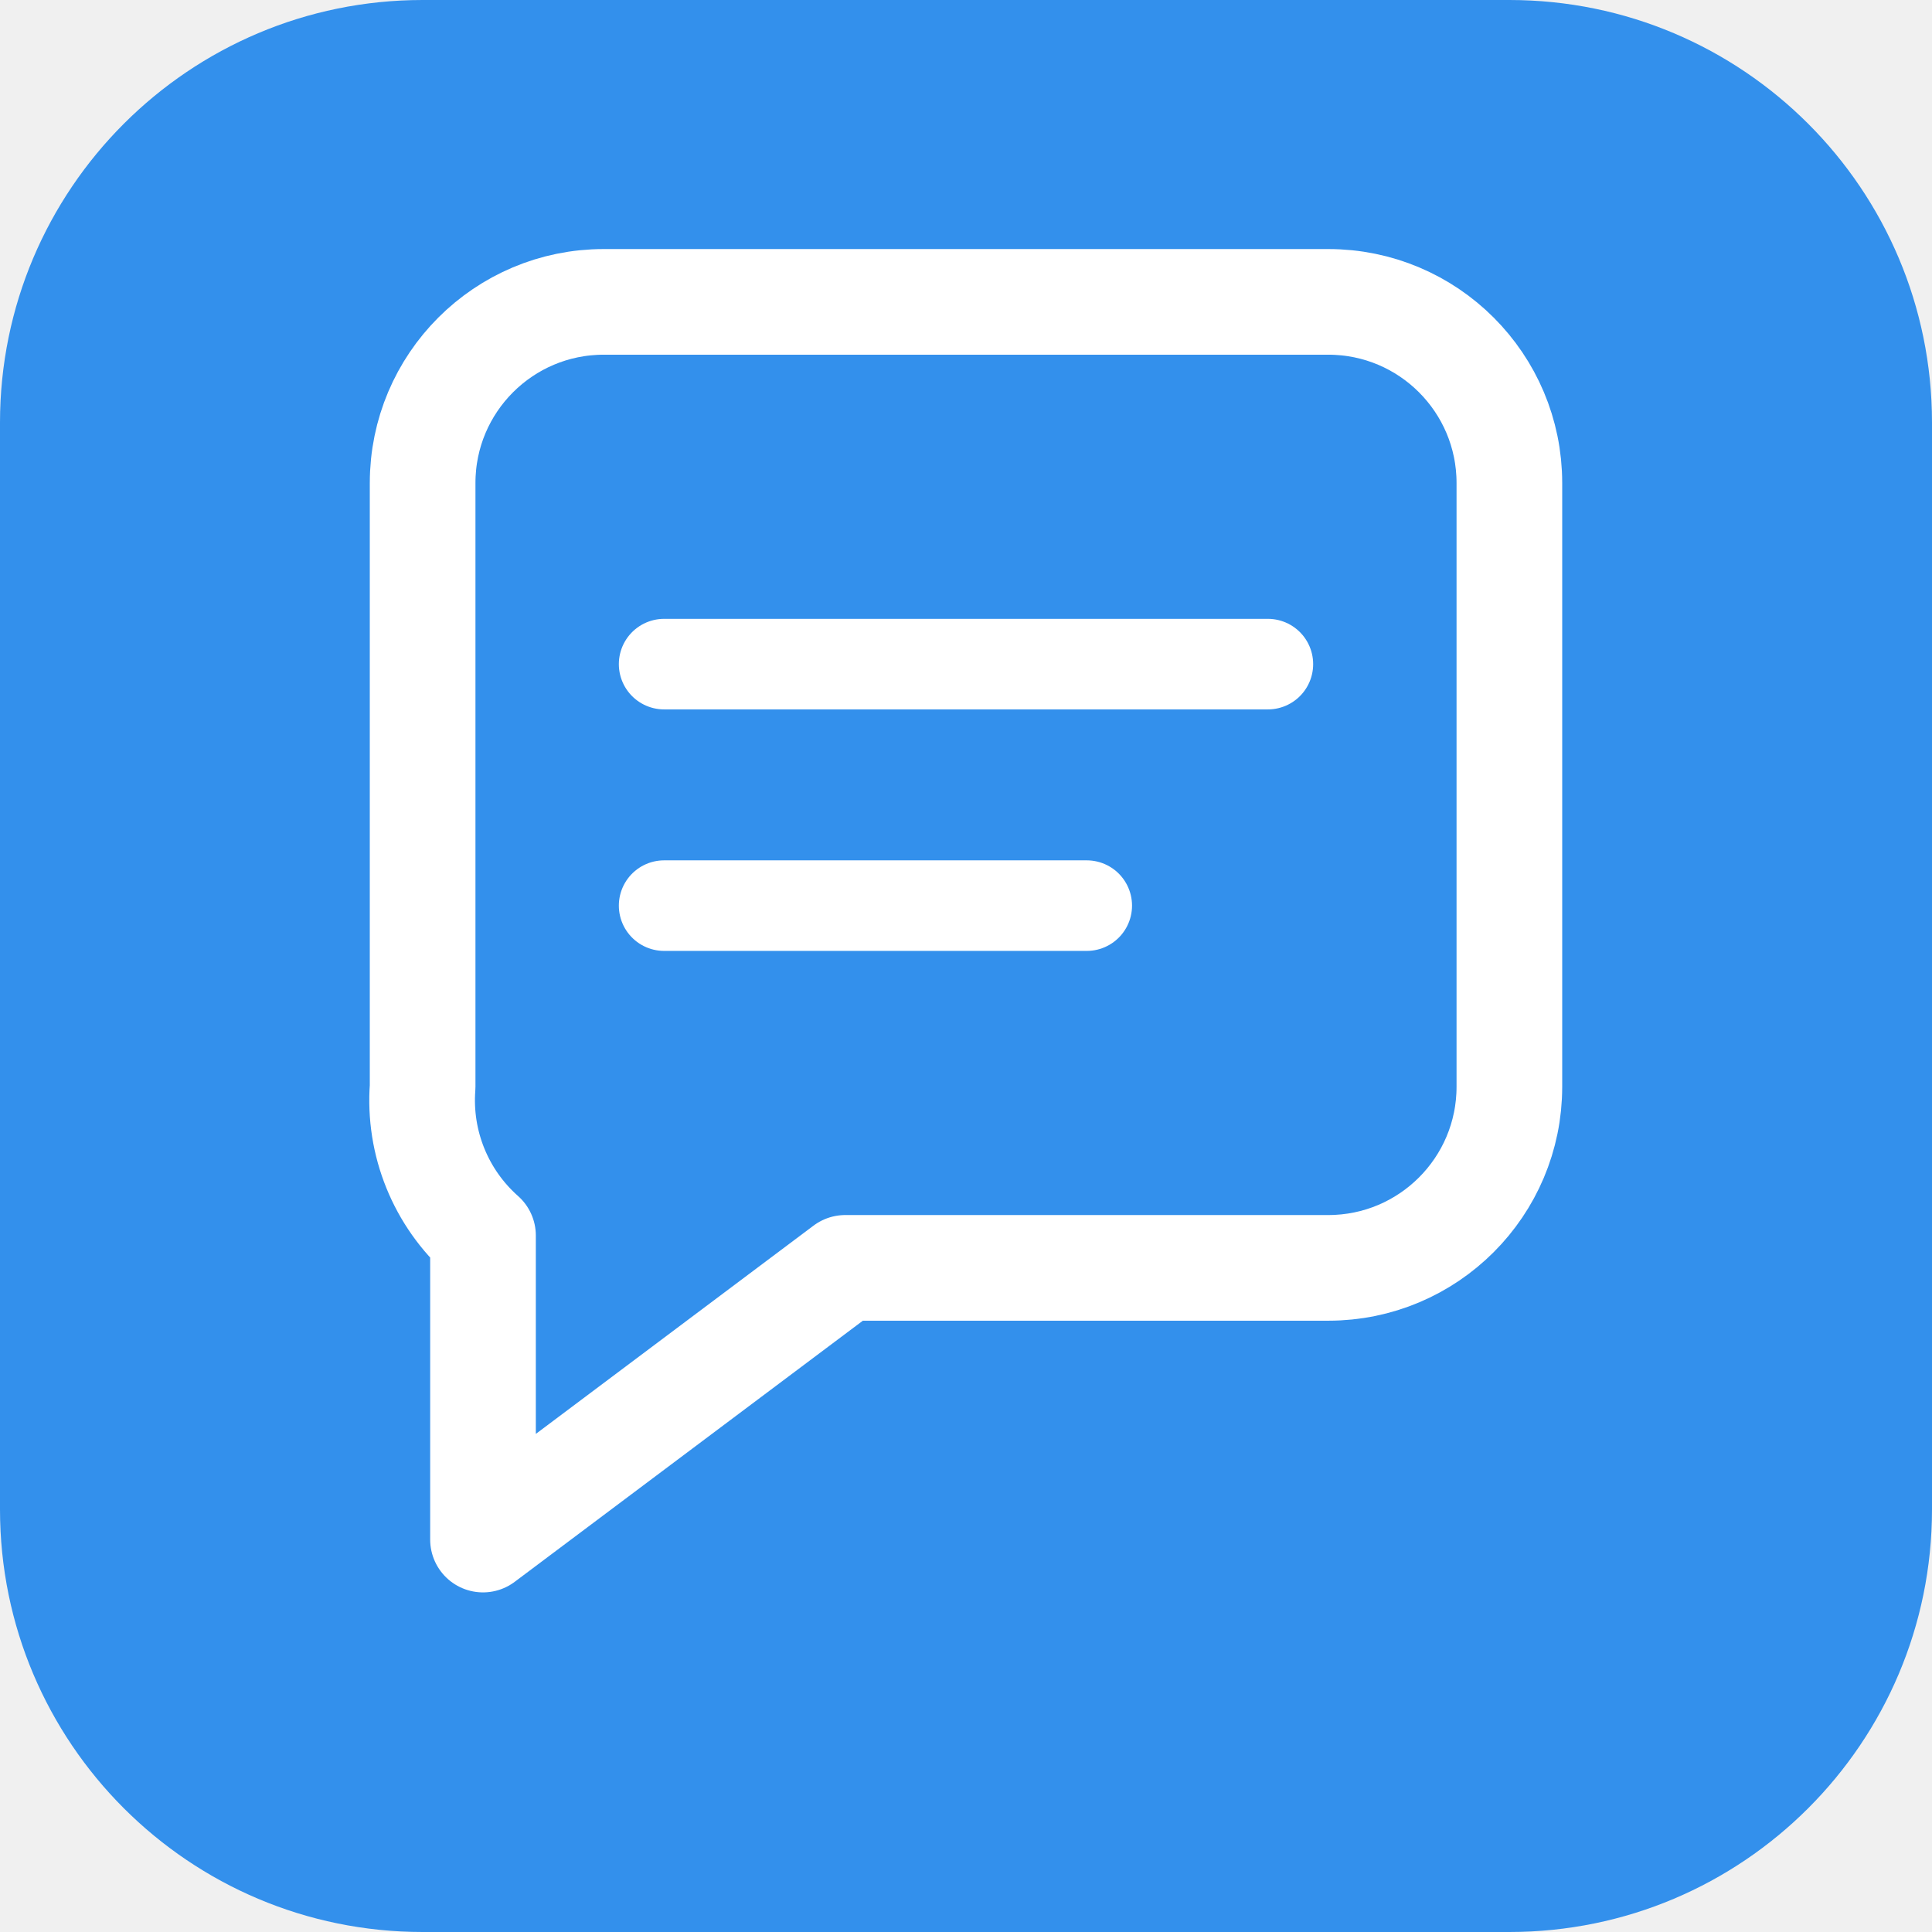
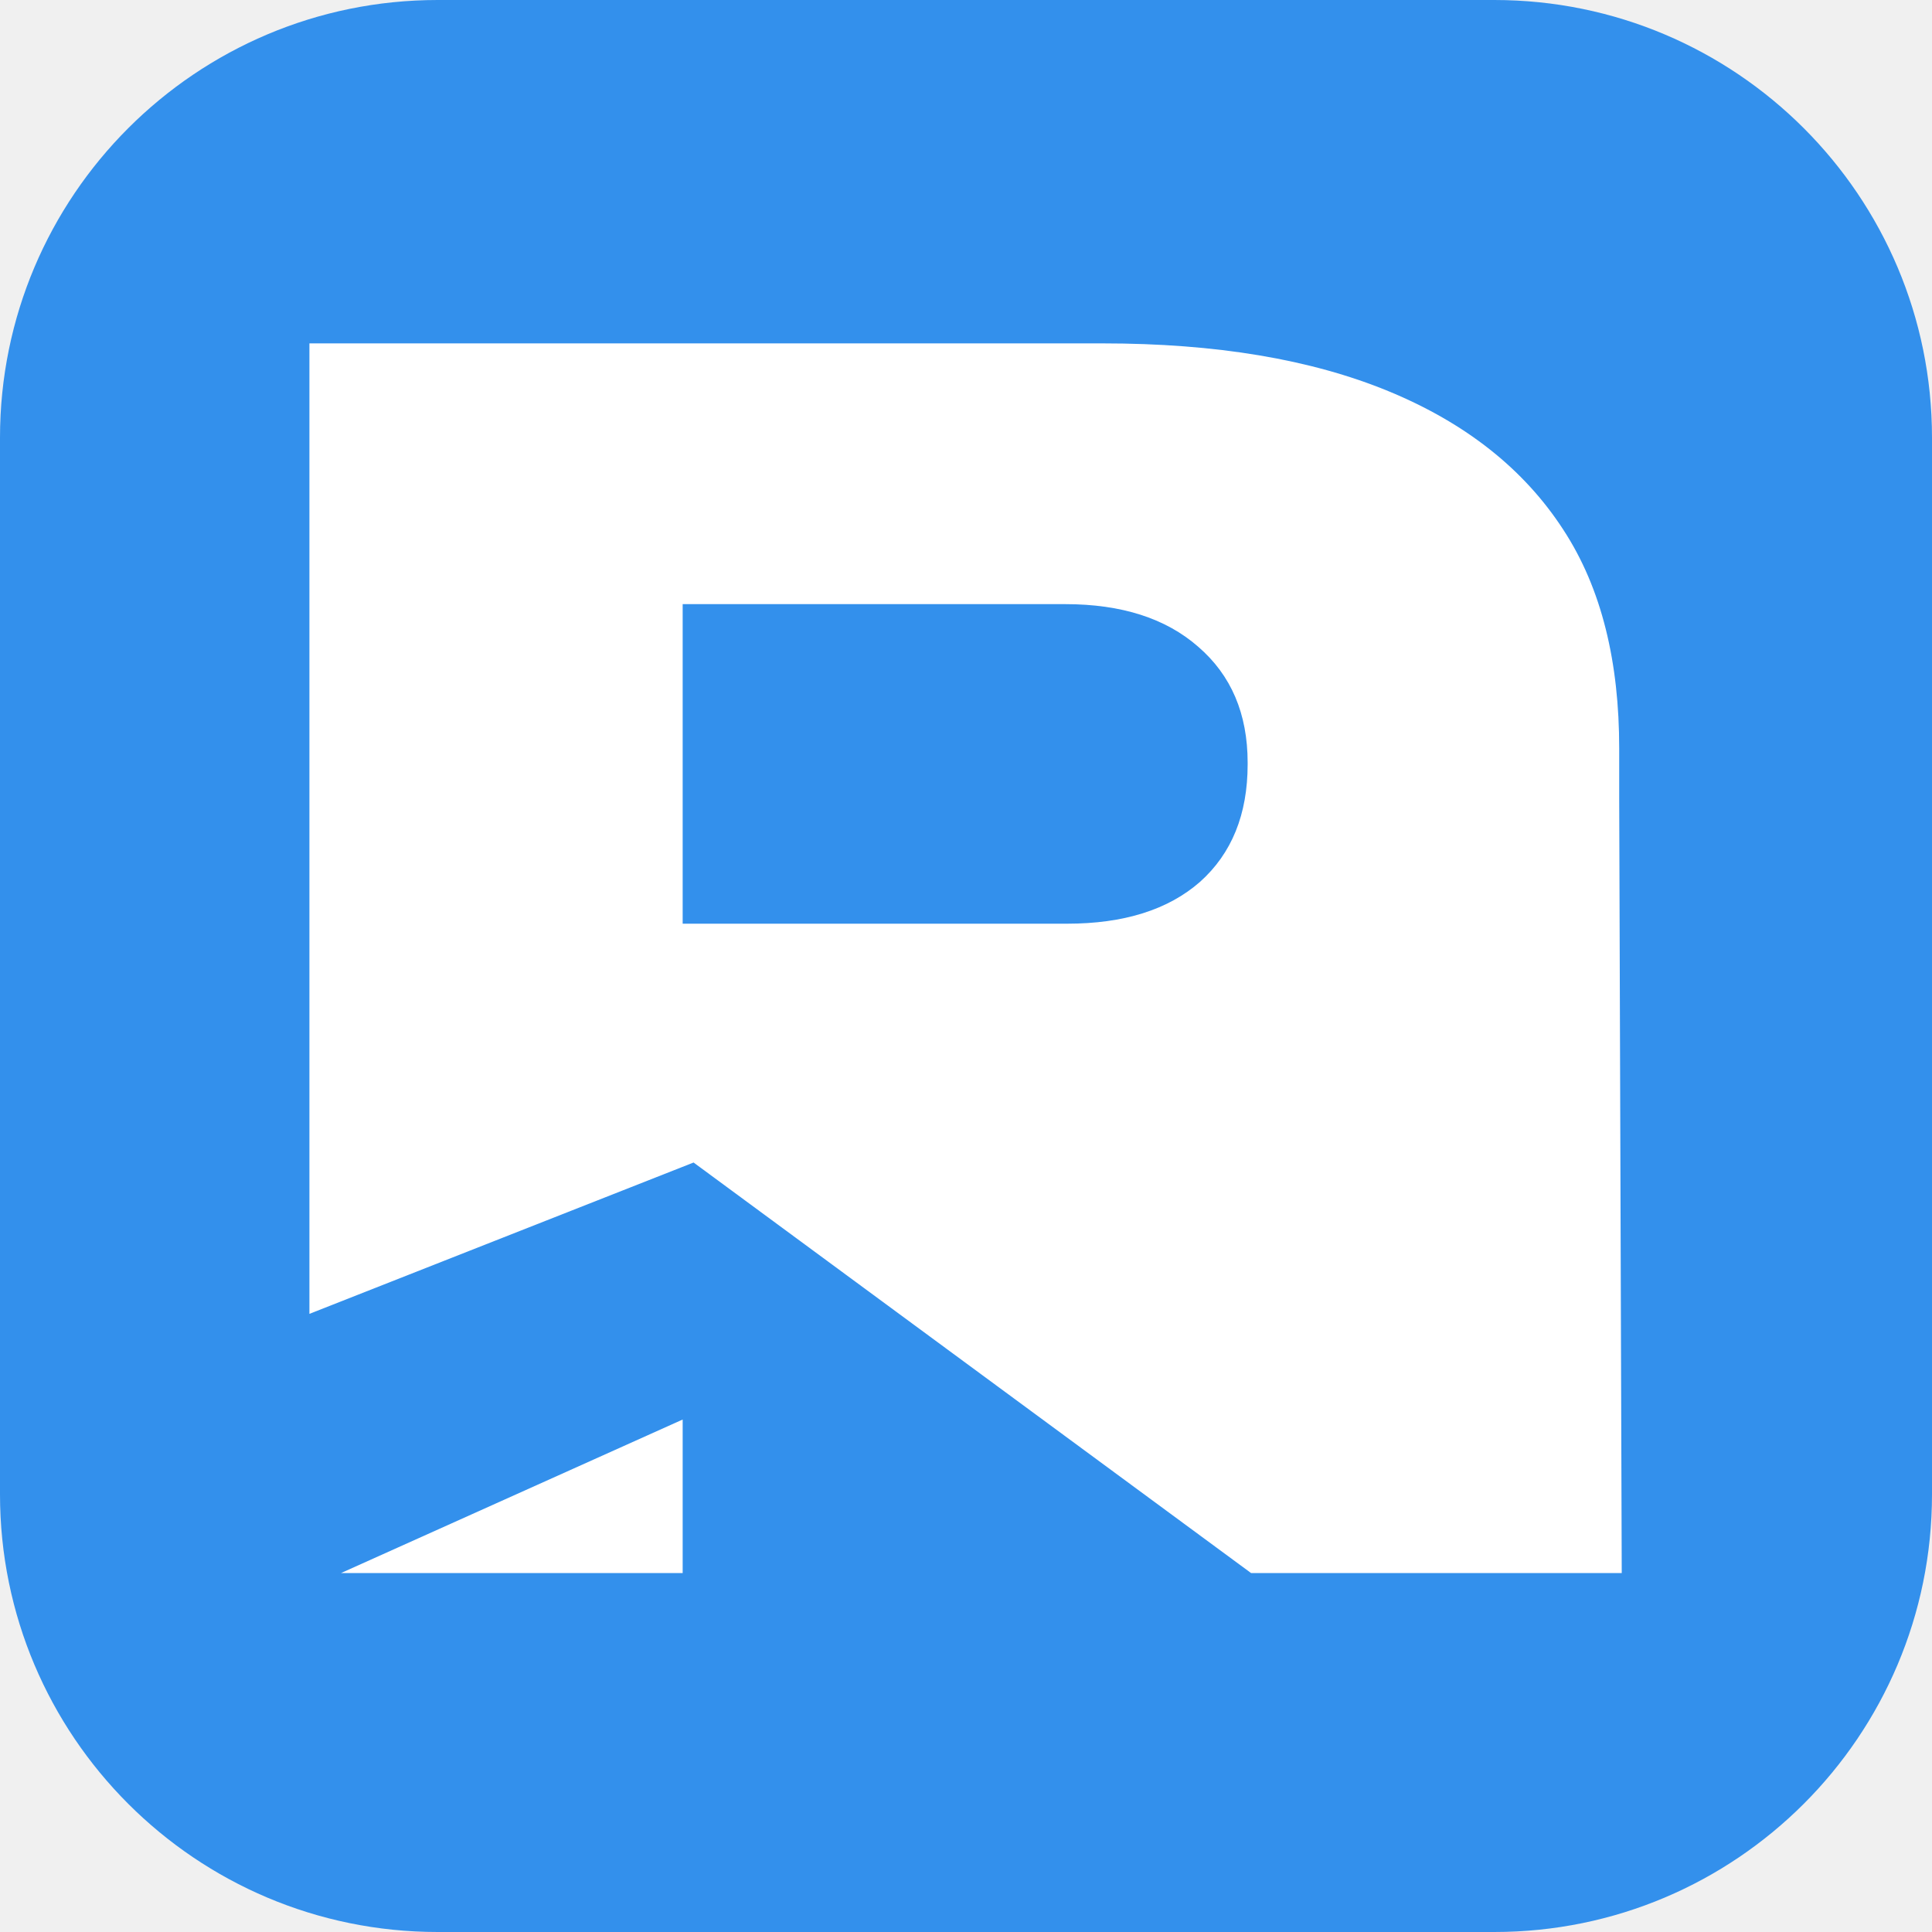
- <svg xmlns="http://www.w3.org/2000/svg" viewBox="0 0 512 512" role="img" aria-label="Messenger">
-   <rect width="512" height="512" rx="112" fill="#3390ec" />
-   <path d="M112 128c0-26.51 21.49-48 48-48h192c26.51 0 48 21.49 48 48v160c0 26.51-21.49 48-48 48H224l-96 72v-80.57A47.85 47.85 0 0 1 112 288V128Z" fill="none" stroke="#fff" stroke-width="28" stroke-linecap="round" stroke-linejoin="round" />
-   <path d="M176 176h160M176 240h112" fill="none" stroke="#fff" stroke-width="24" stroke-linecap="round" />
+ <svg xmlns="http://www.w3.org/2000/svg" viewBox="0 0 512 512" role="img" aria-label="Relayless">
+   <rect width="512" height="512" rx="116" fill="#3390ec" />
+   <g transform="translate(82 91) scale(1.85)" fill="#fff">
+     <path d="M53.467 154.158V176.147H4.53L53.467 154.158Z" />
+     <path fill-rule="evenodd" clip-rule="evenodd" d="M113.647 0C129.842 0 143.473 2.279 154.541 6.836C165.609 11.393 173.95 17.985 179.565 26.611C185.181 35.156 187.624 45.793 187.624 58V65.106L187.988 176.147H134.888L55.029 117.34L0 139.019V0H113.647ZM53.467 83.13H108.521C116.659 83.13 123.006 81.136 127.563 77.148C132.121 73.079 134.399 67.464 134.399 60.303V60.059C134.399 53.06 132.039 47.526 127.319 43.457C122.681 39.388 116.333 37.353 108.276 37.353H53.467V83.13Z" />
+   </g>
</svg>
